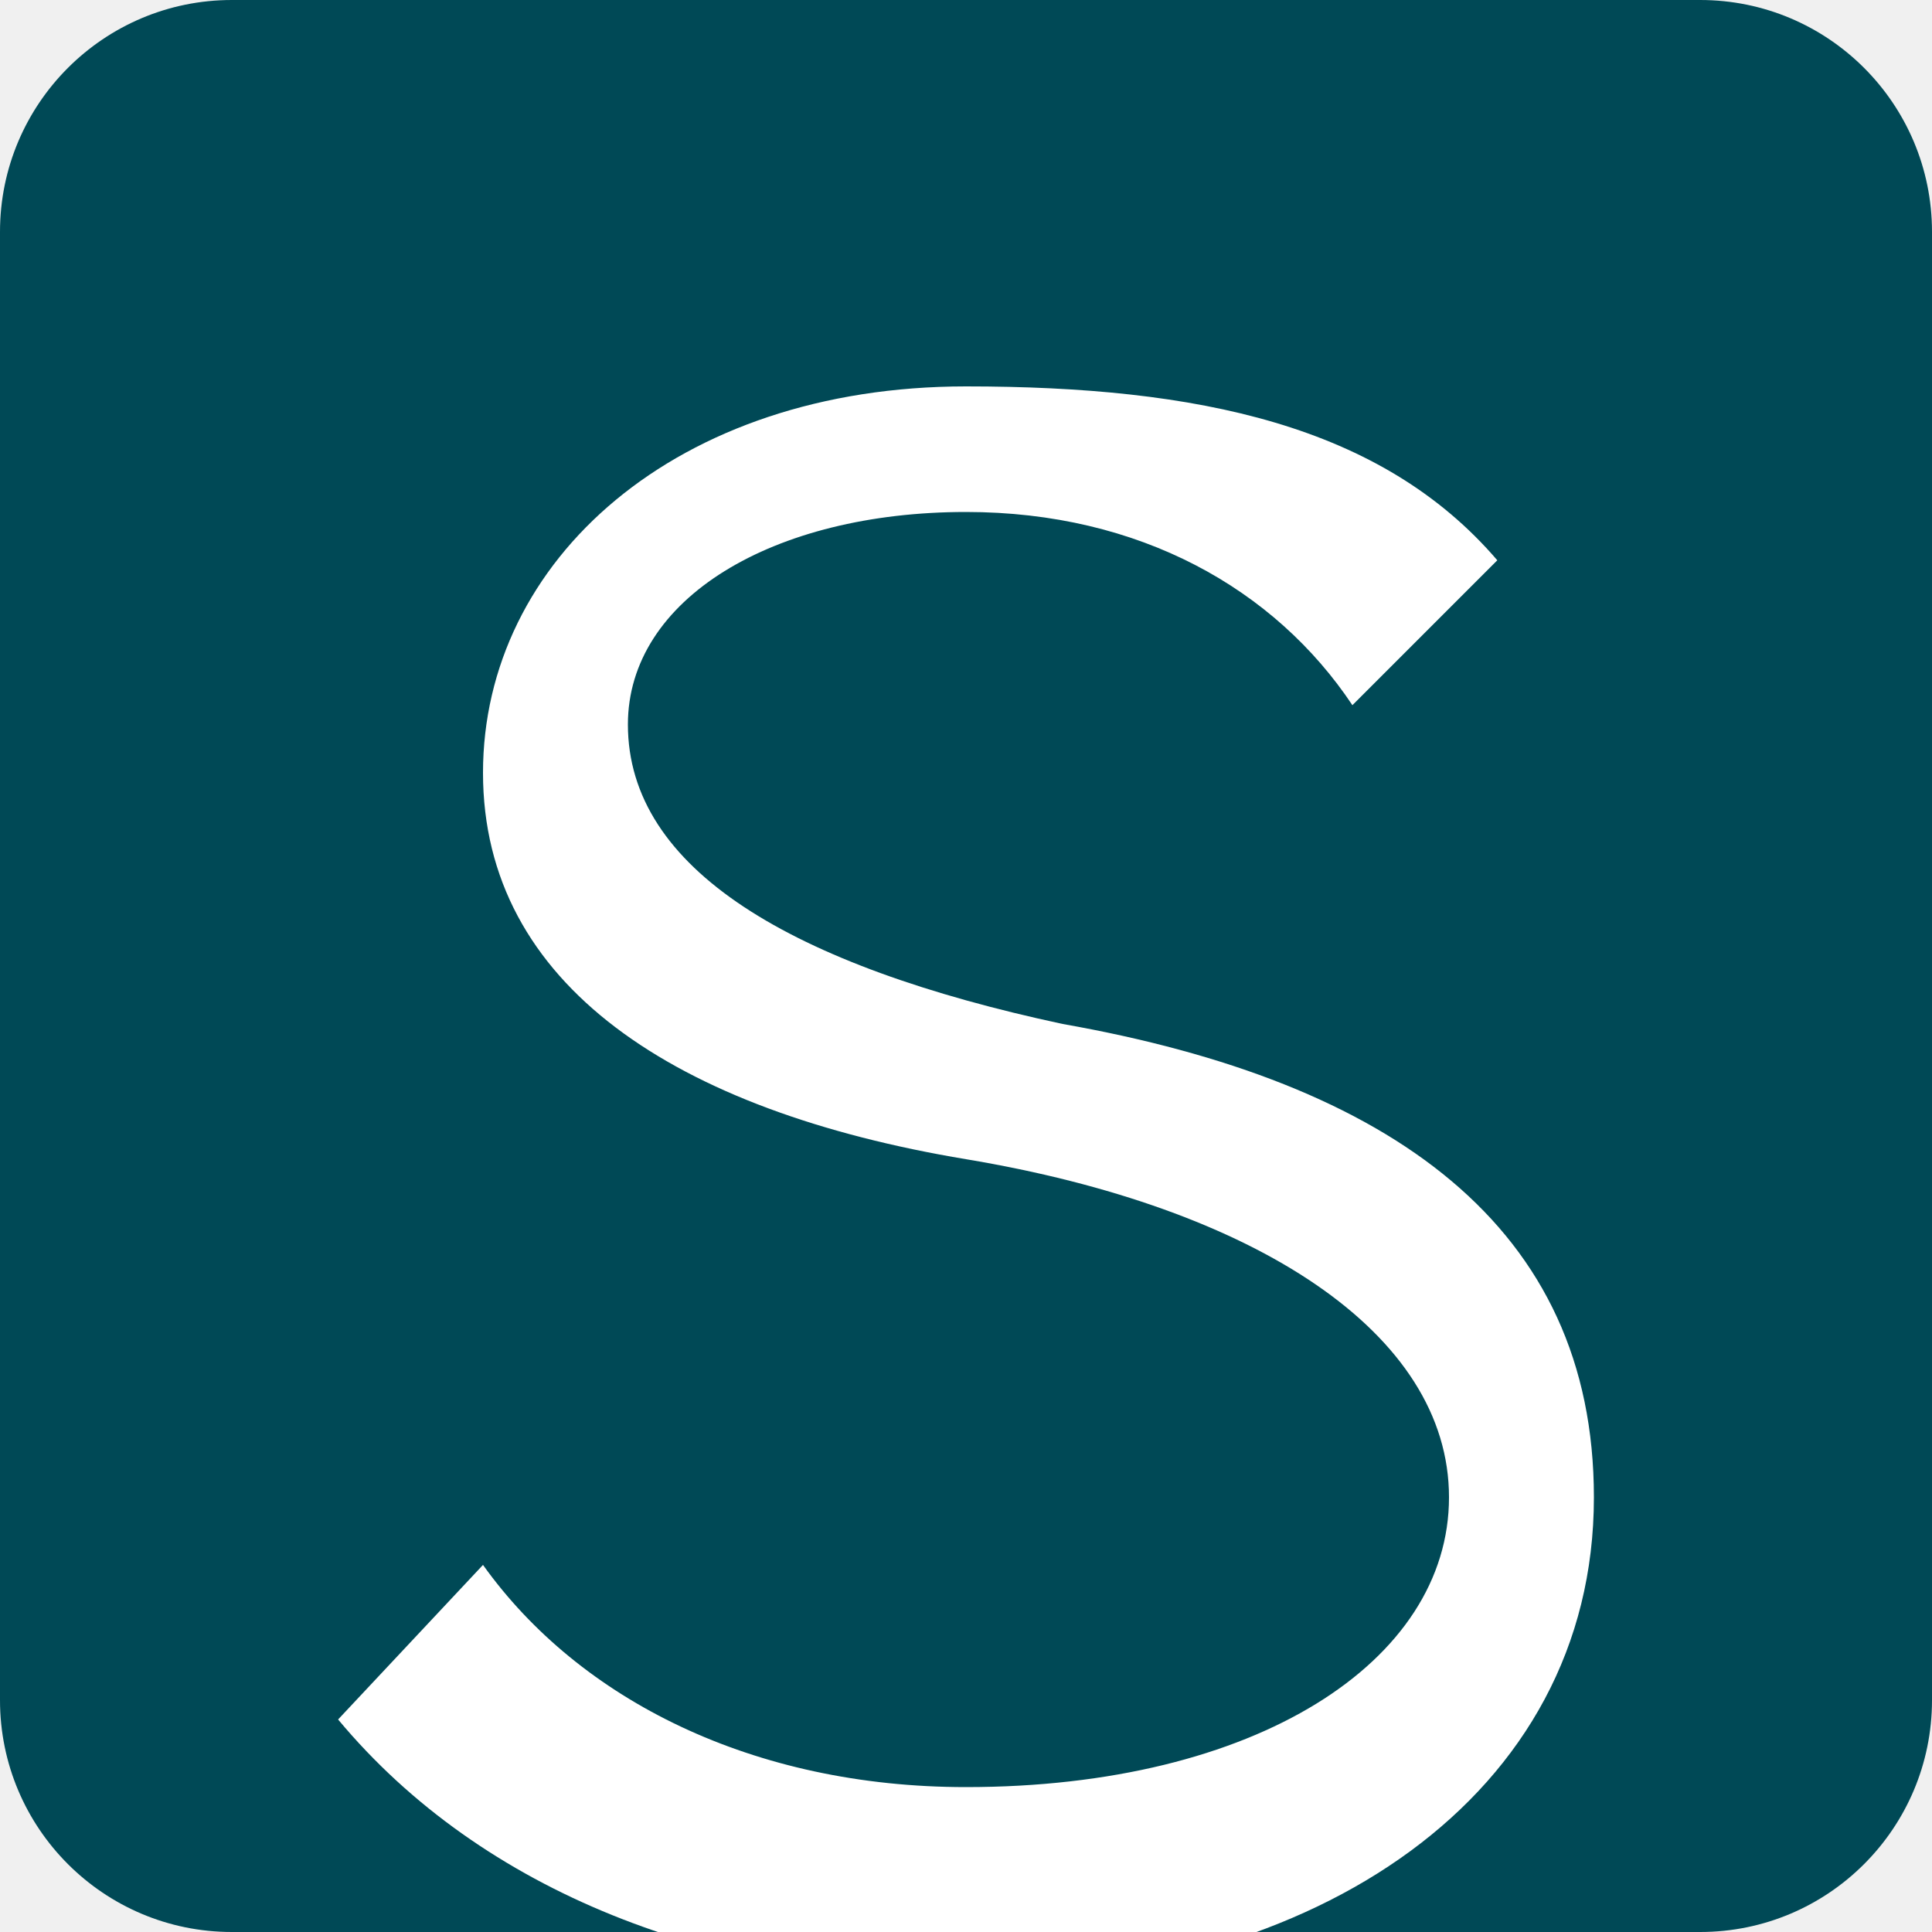
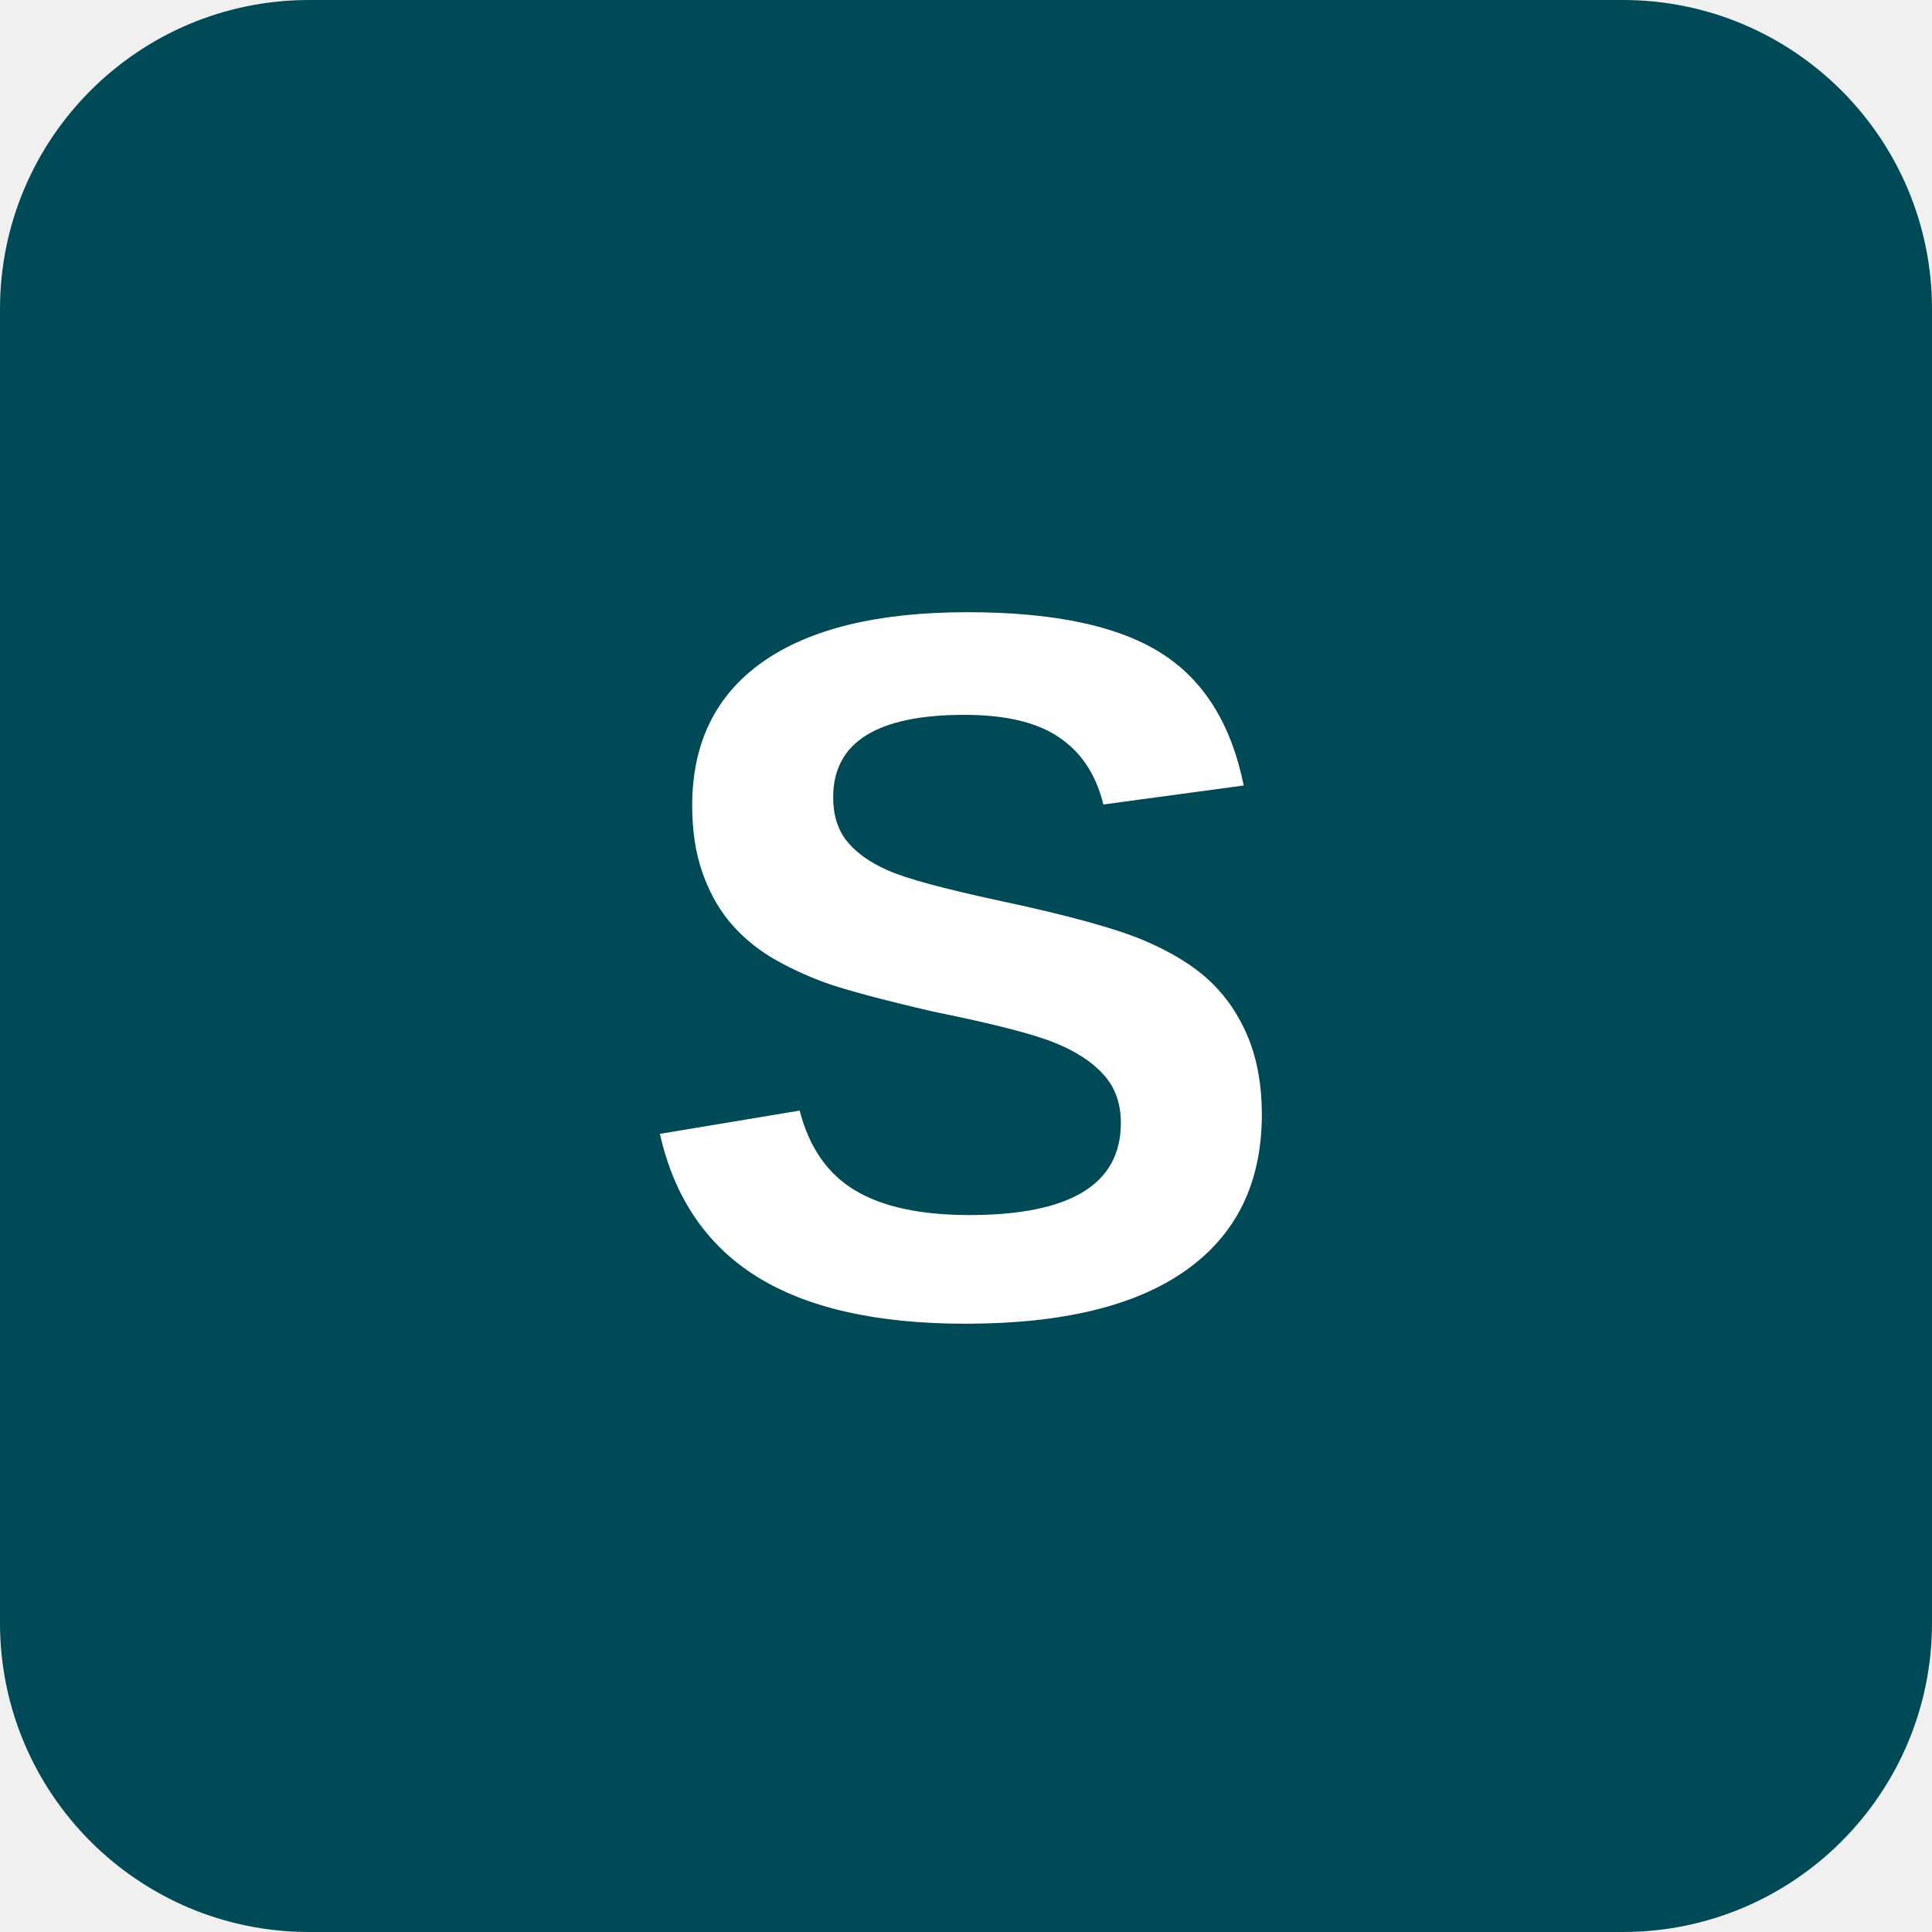
- <svg xmlns="http://www.w3.org/2000/svg" viewBox="0 0 200 200">
-   <rect width="200" height="200" fill="#004956" rx="24" />
-   <path fill="white" d="M100 40 C70 40 50 58 50 80 C50 102 70 115 100 120 C130 125 150 138 150 155 C150 172 130 185 100 185 C78 185 60 176 50 162 L35 178 C50 196 74 205 100 205 C136 205 165 186 165 155 C165 127 144 112 110 106 C82 100 65 90 65 75 C65 62 80 53 100 53 C118 53 132 61 140 73 L155 58 C143 44 124 40 100 40Z" />
+ <svg xmlns="http://www.w3.org/2000/svg" viewBox="0 0 100 100">
+   <rect width="100" height="100" rx="16" fill="#004956" />
+   <text x="50" y="68" font-family="Arial Black,Arial,sans-serif" font-size="52" font-weight="900" fill="#fff" text-anchor="middle">S</text>
</svg>
